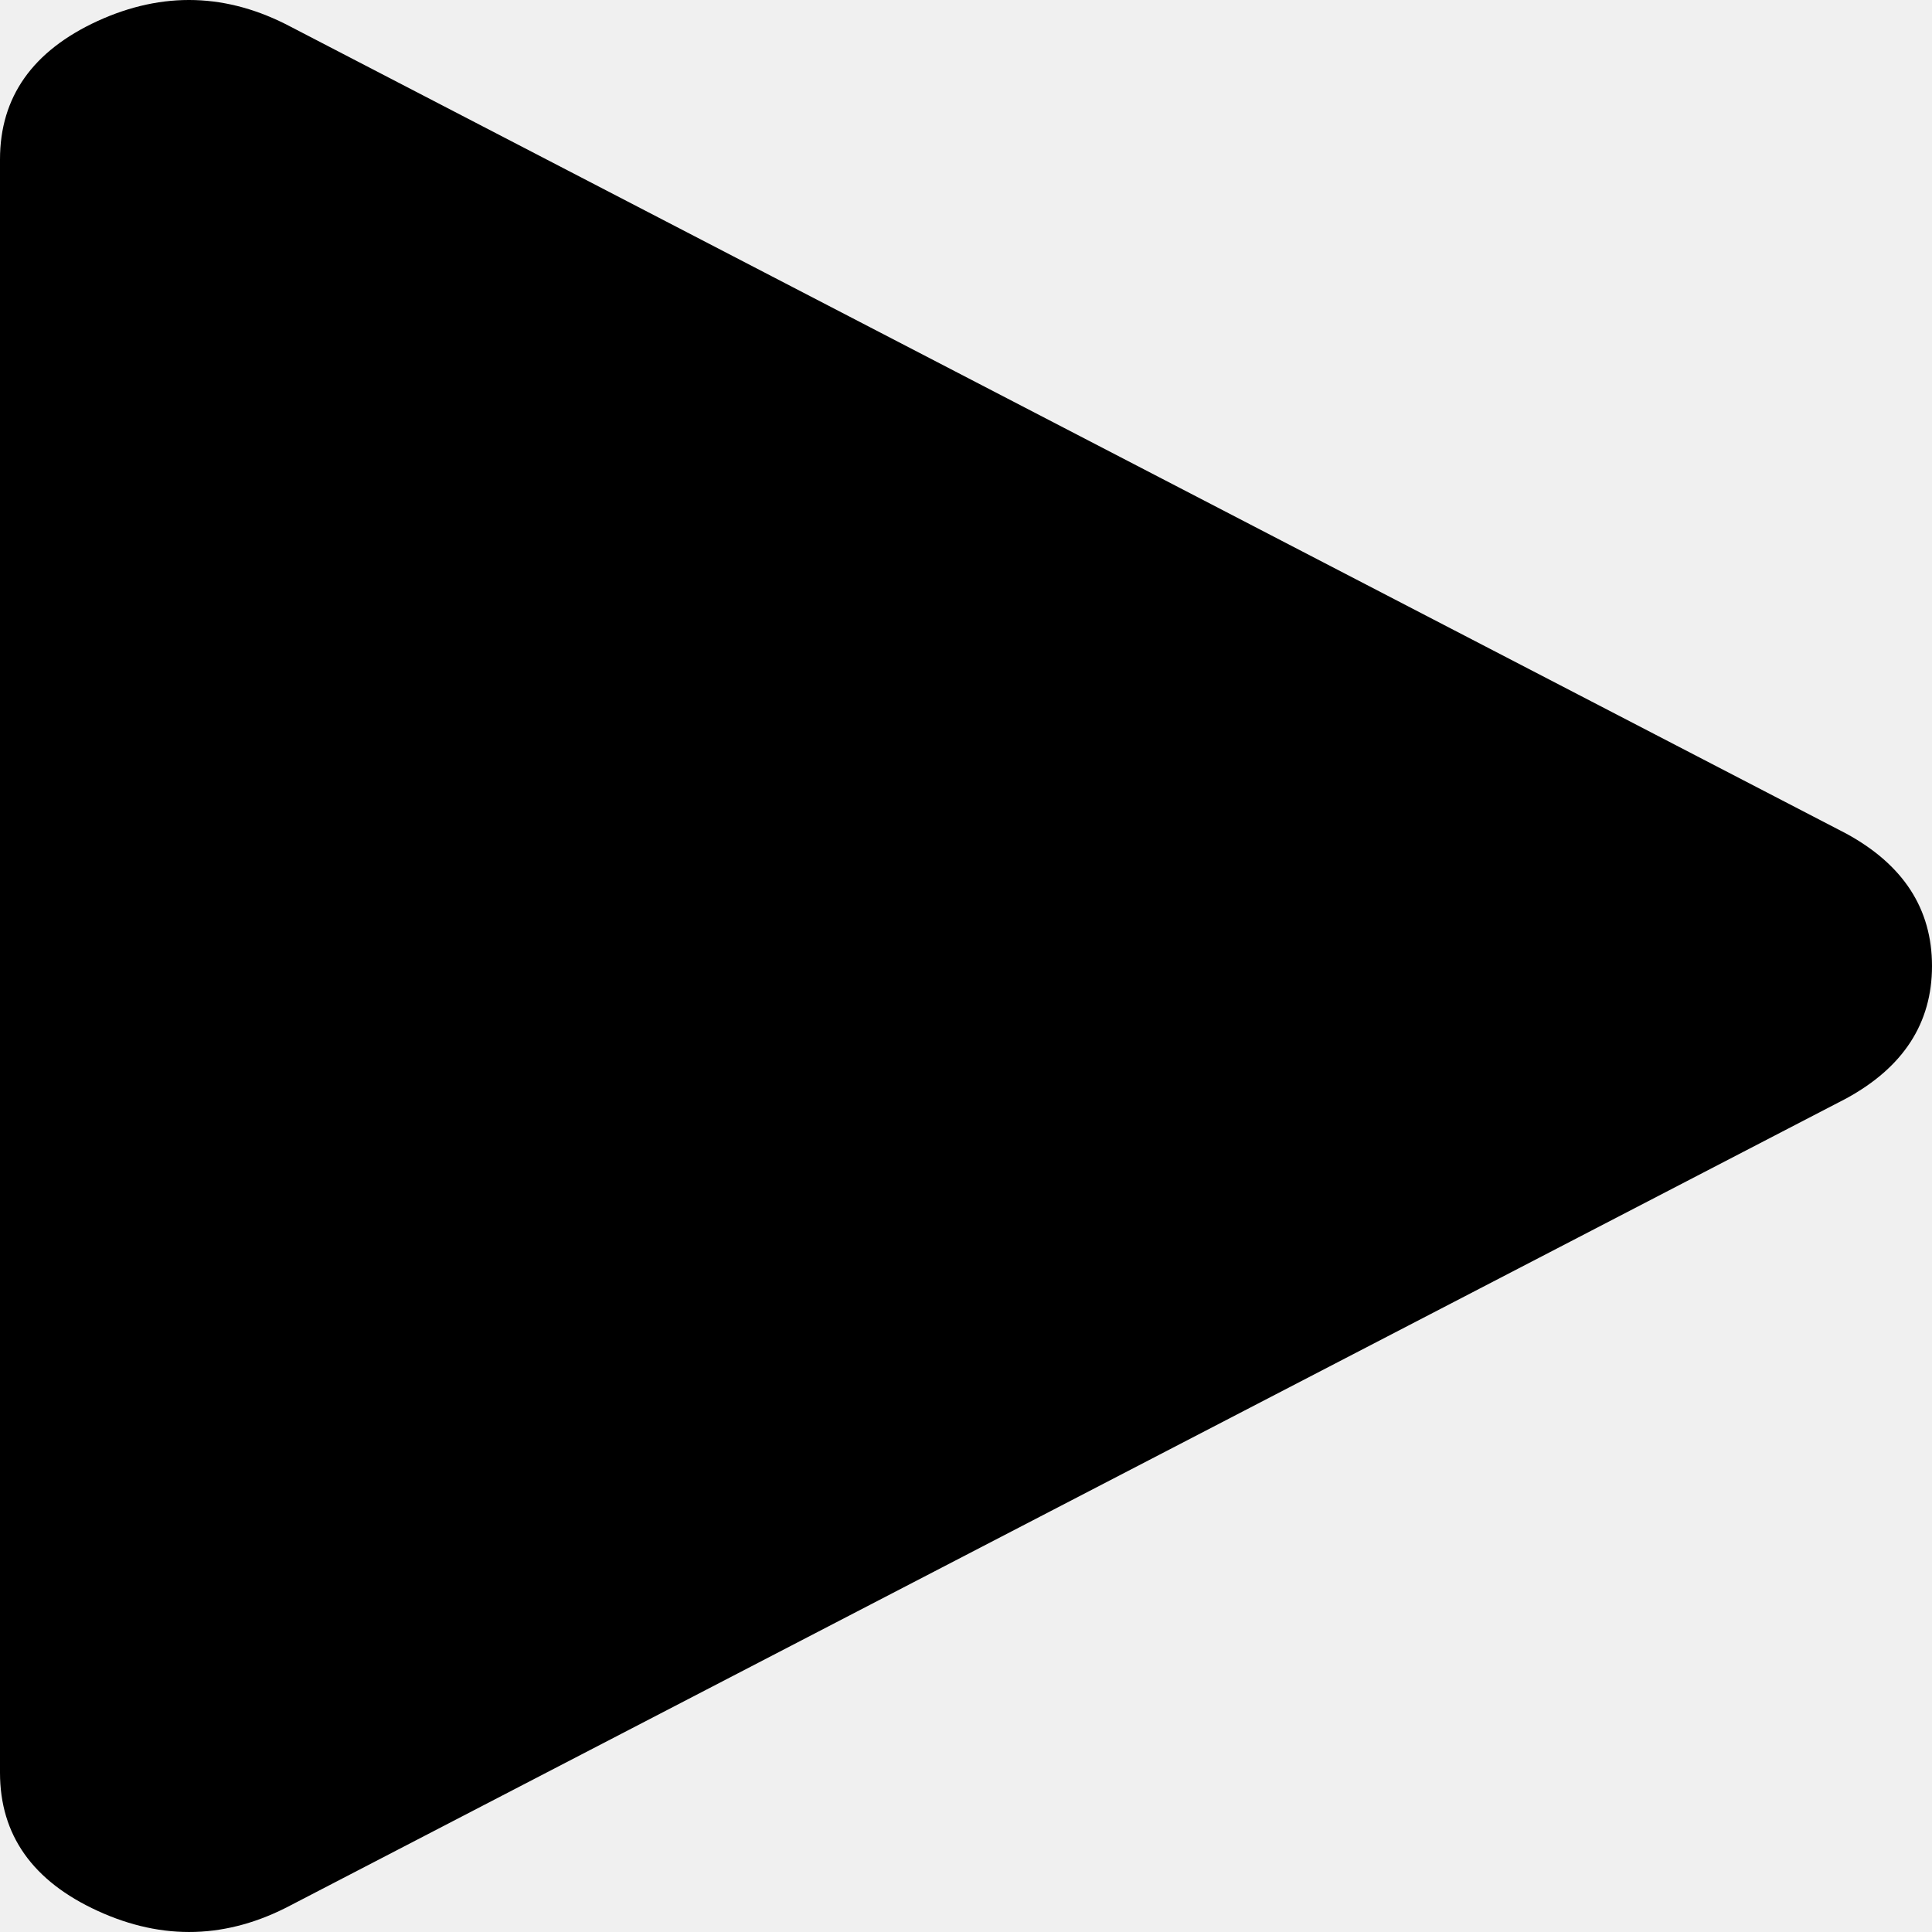
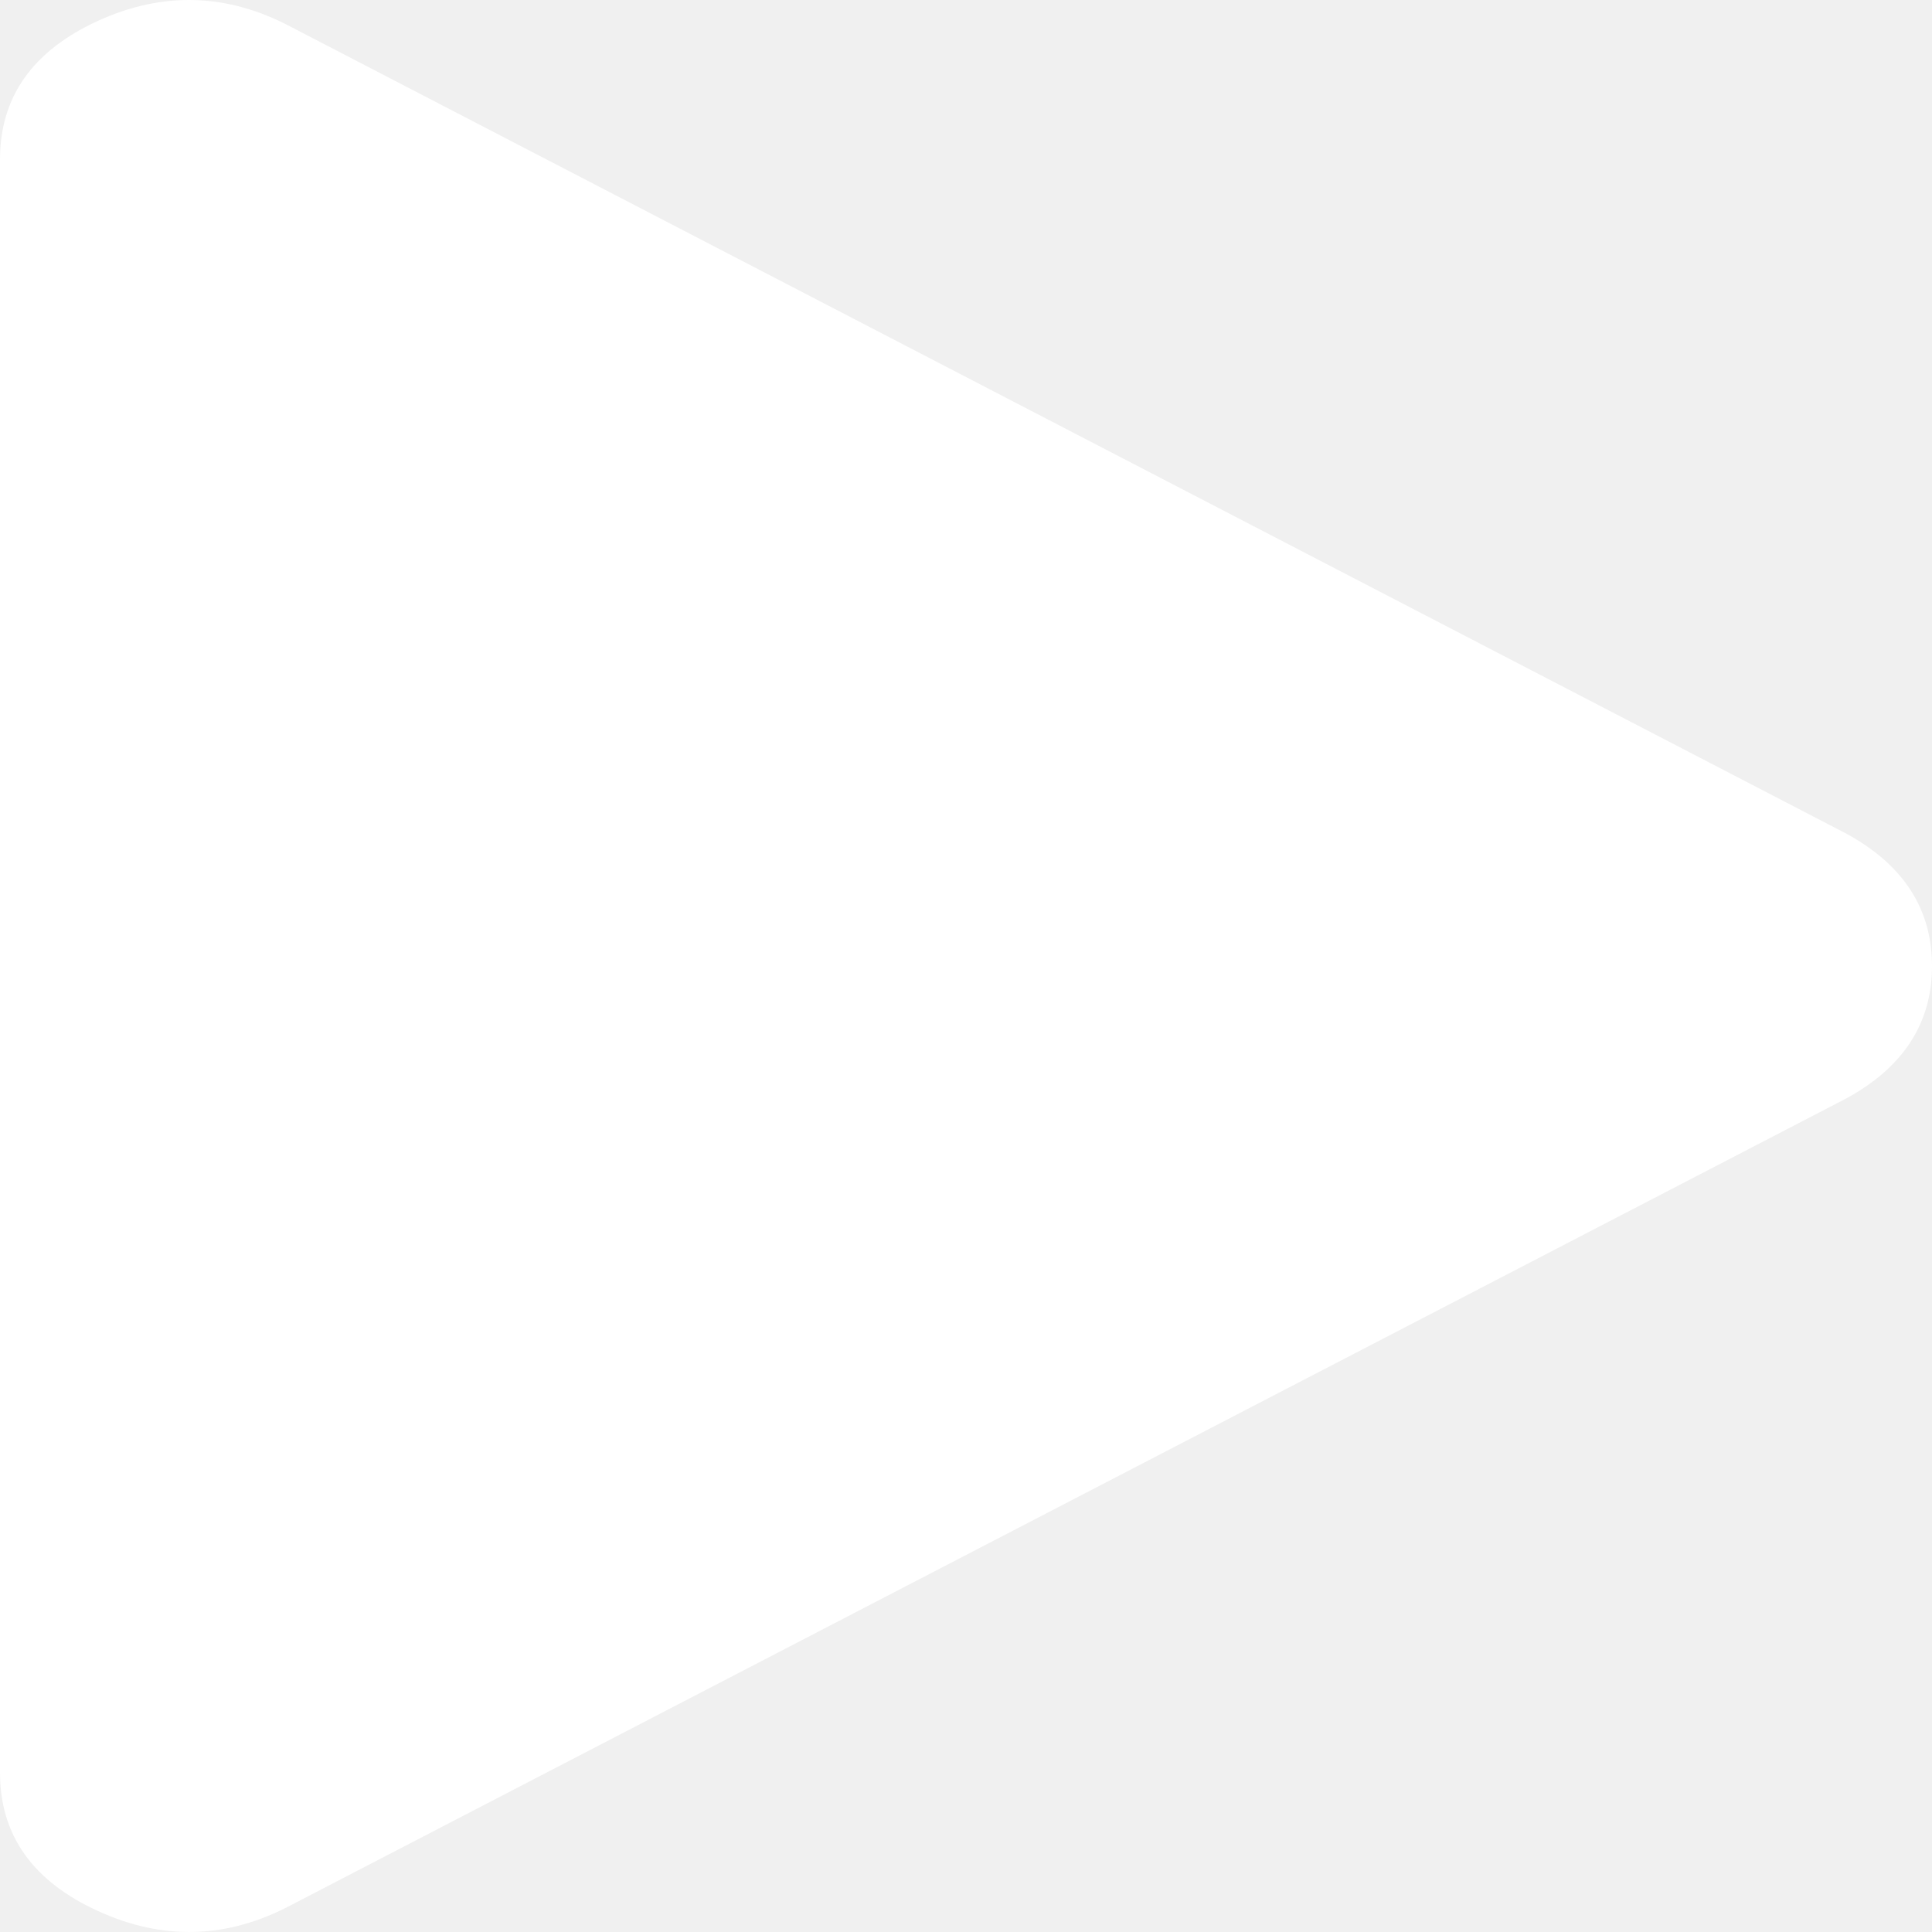
<svg xmlns="http://www.w3.org/2000/svg" width="75" height="75" viewBox="0 0 75 75" fill="none">
-   <path d="M11.296 73.957C8.827 75.268 6.326 75.343 3.793 74.181C1.264 73.023 0 71.234 0 68.814V6.188C0 3.767 1.264 1.976 3.793 0.814C6.326 -0.343 8.827 -0.267 11.296 1.044L71.667 32.358C73.889 33.568 75 35.282 75 37.501C75 39.719 73.889 41.434 71.667 42.644L11.296 73.957Z" fill="black" />
+   <path d="M11.296 73.957C8.827 75.268 6.326 75.343 3.793 74.181C1.264 73.023 0 71.234 0 68.814V6.188C0 3.767 1.264 1.976 3.793 0.814C6.326 -0.343 8.827 -0.267 11.296 1.044L71.667 32.358C73.889 33.568 75 35.282 75 37.501C75 39.719 73.889 41.434 71.667 42.644L11.296 73.957Z" fill="white" />
</svg>
